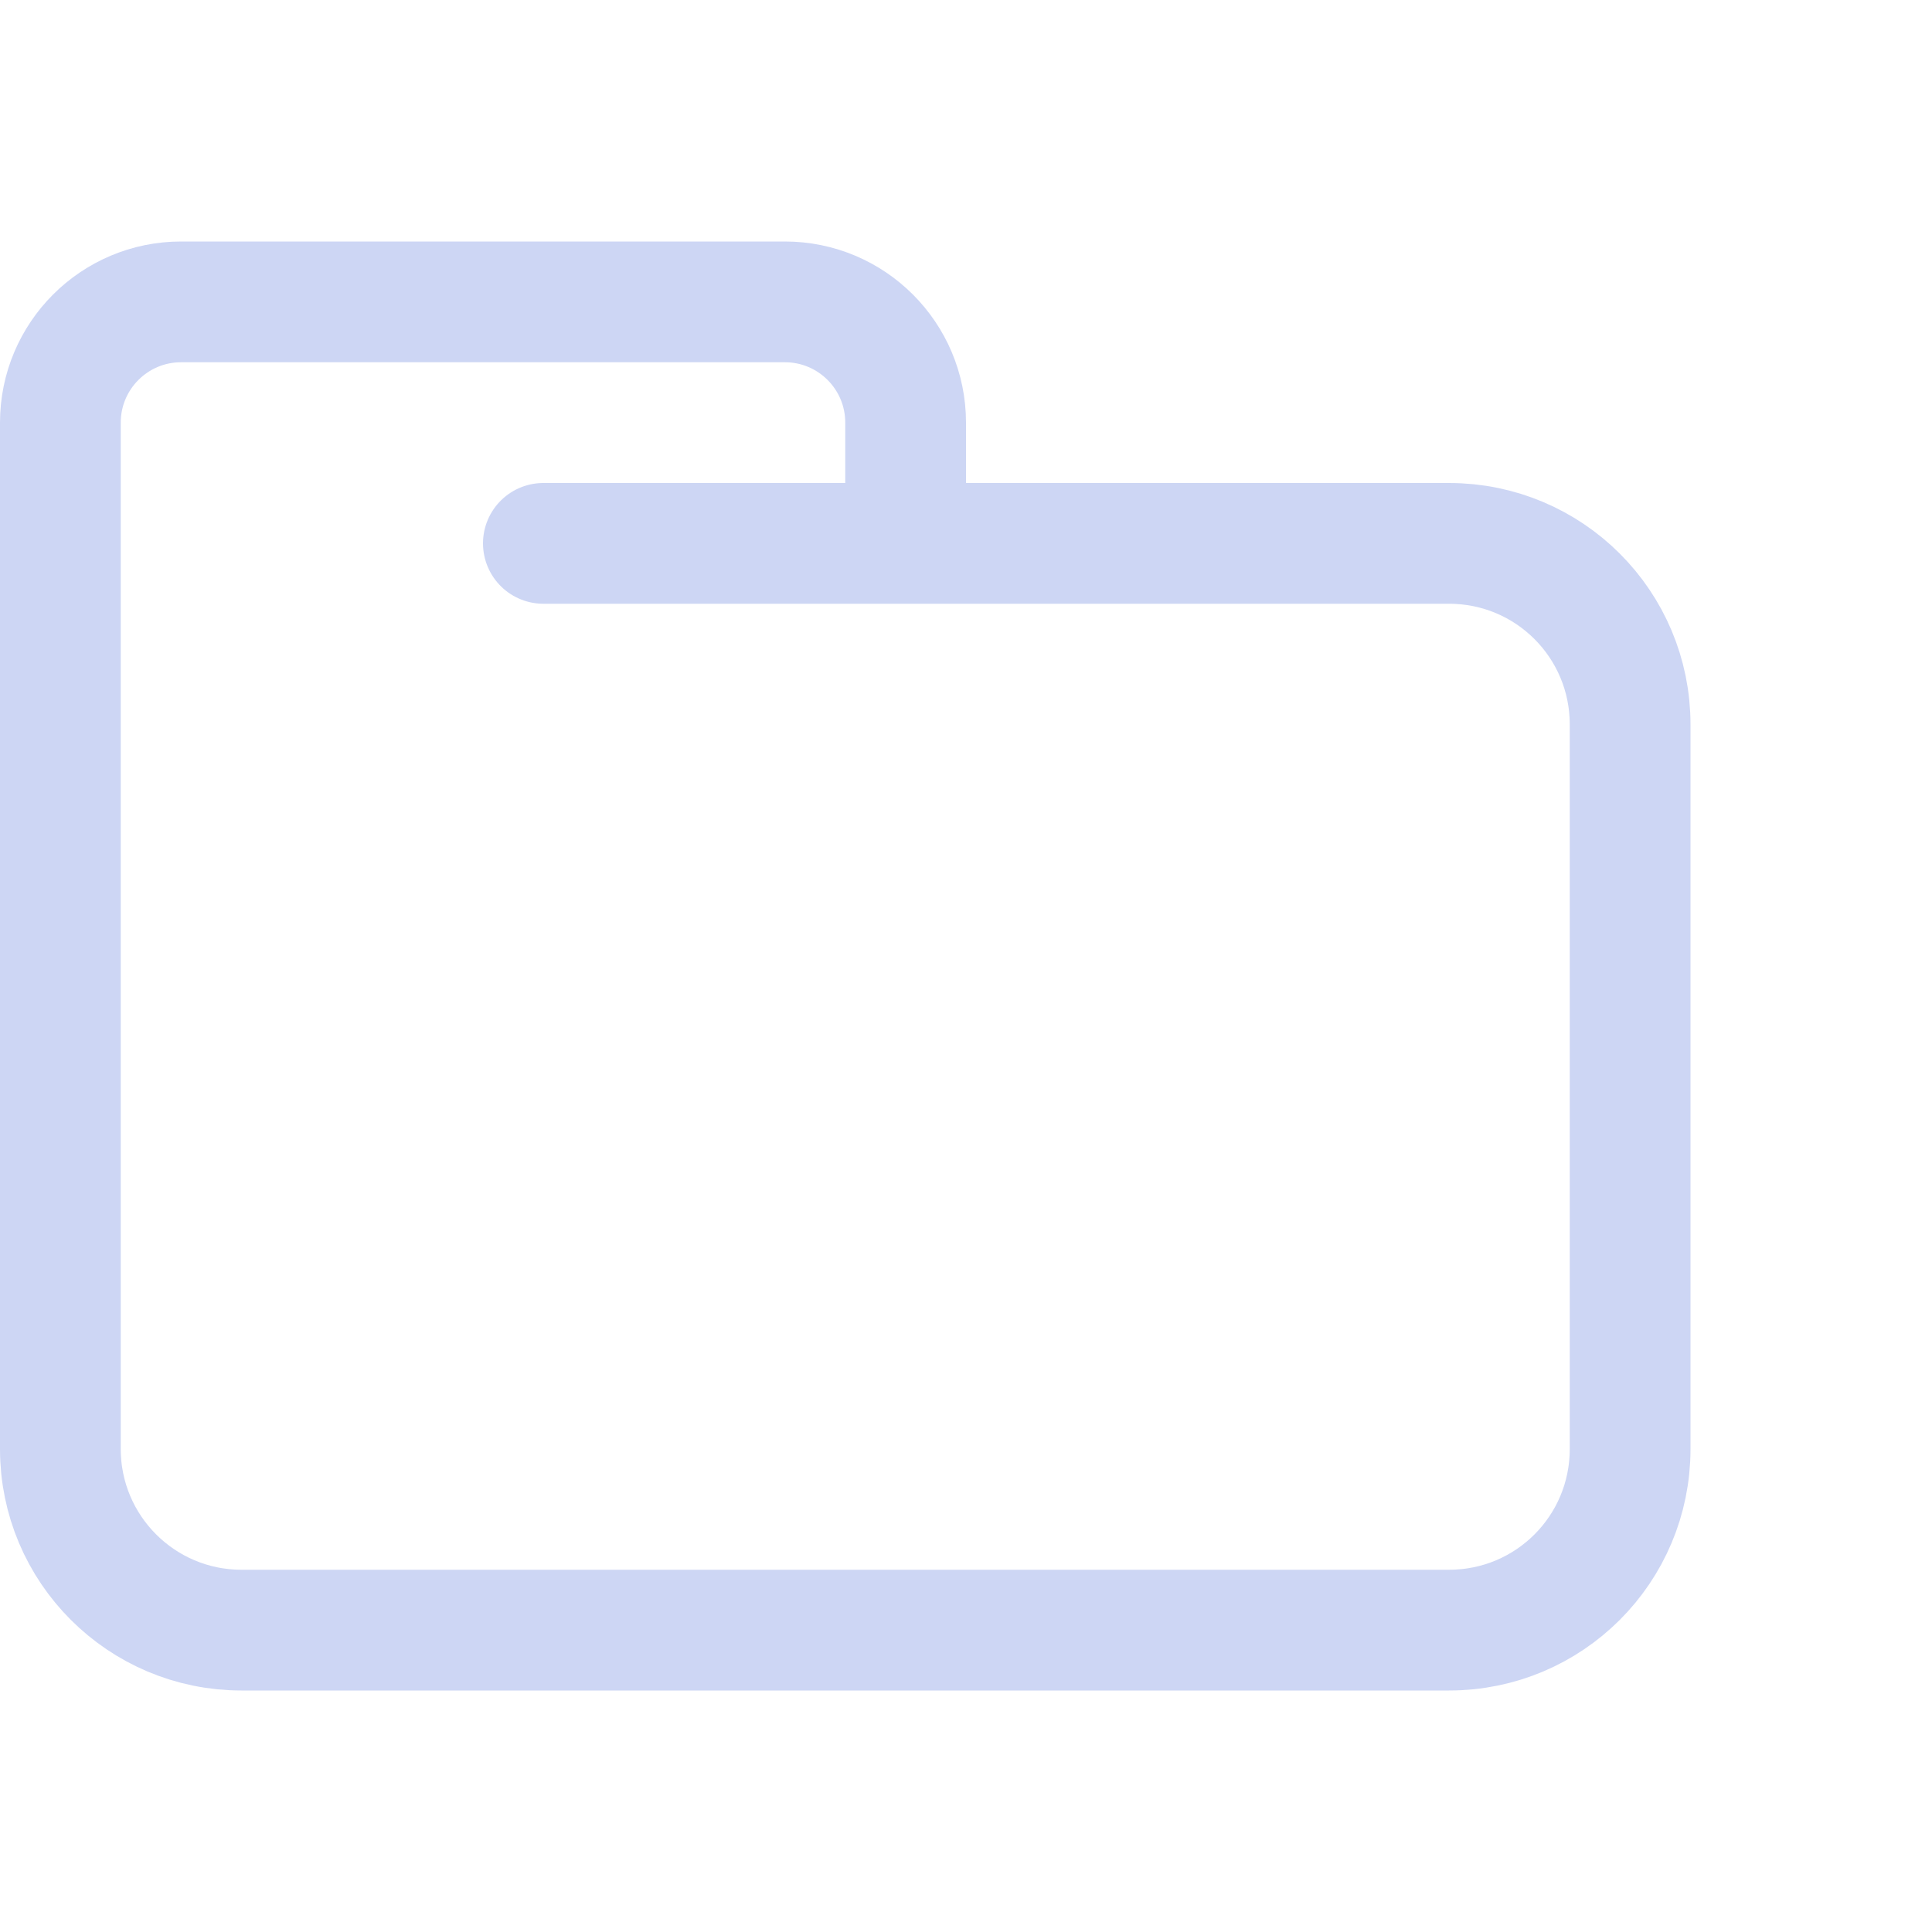
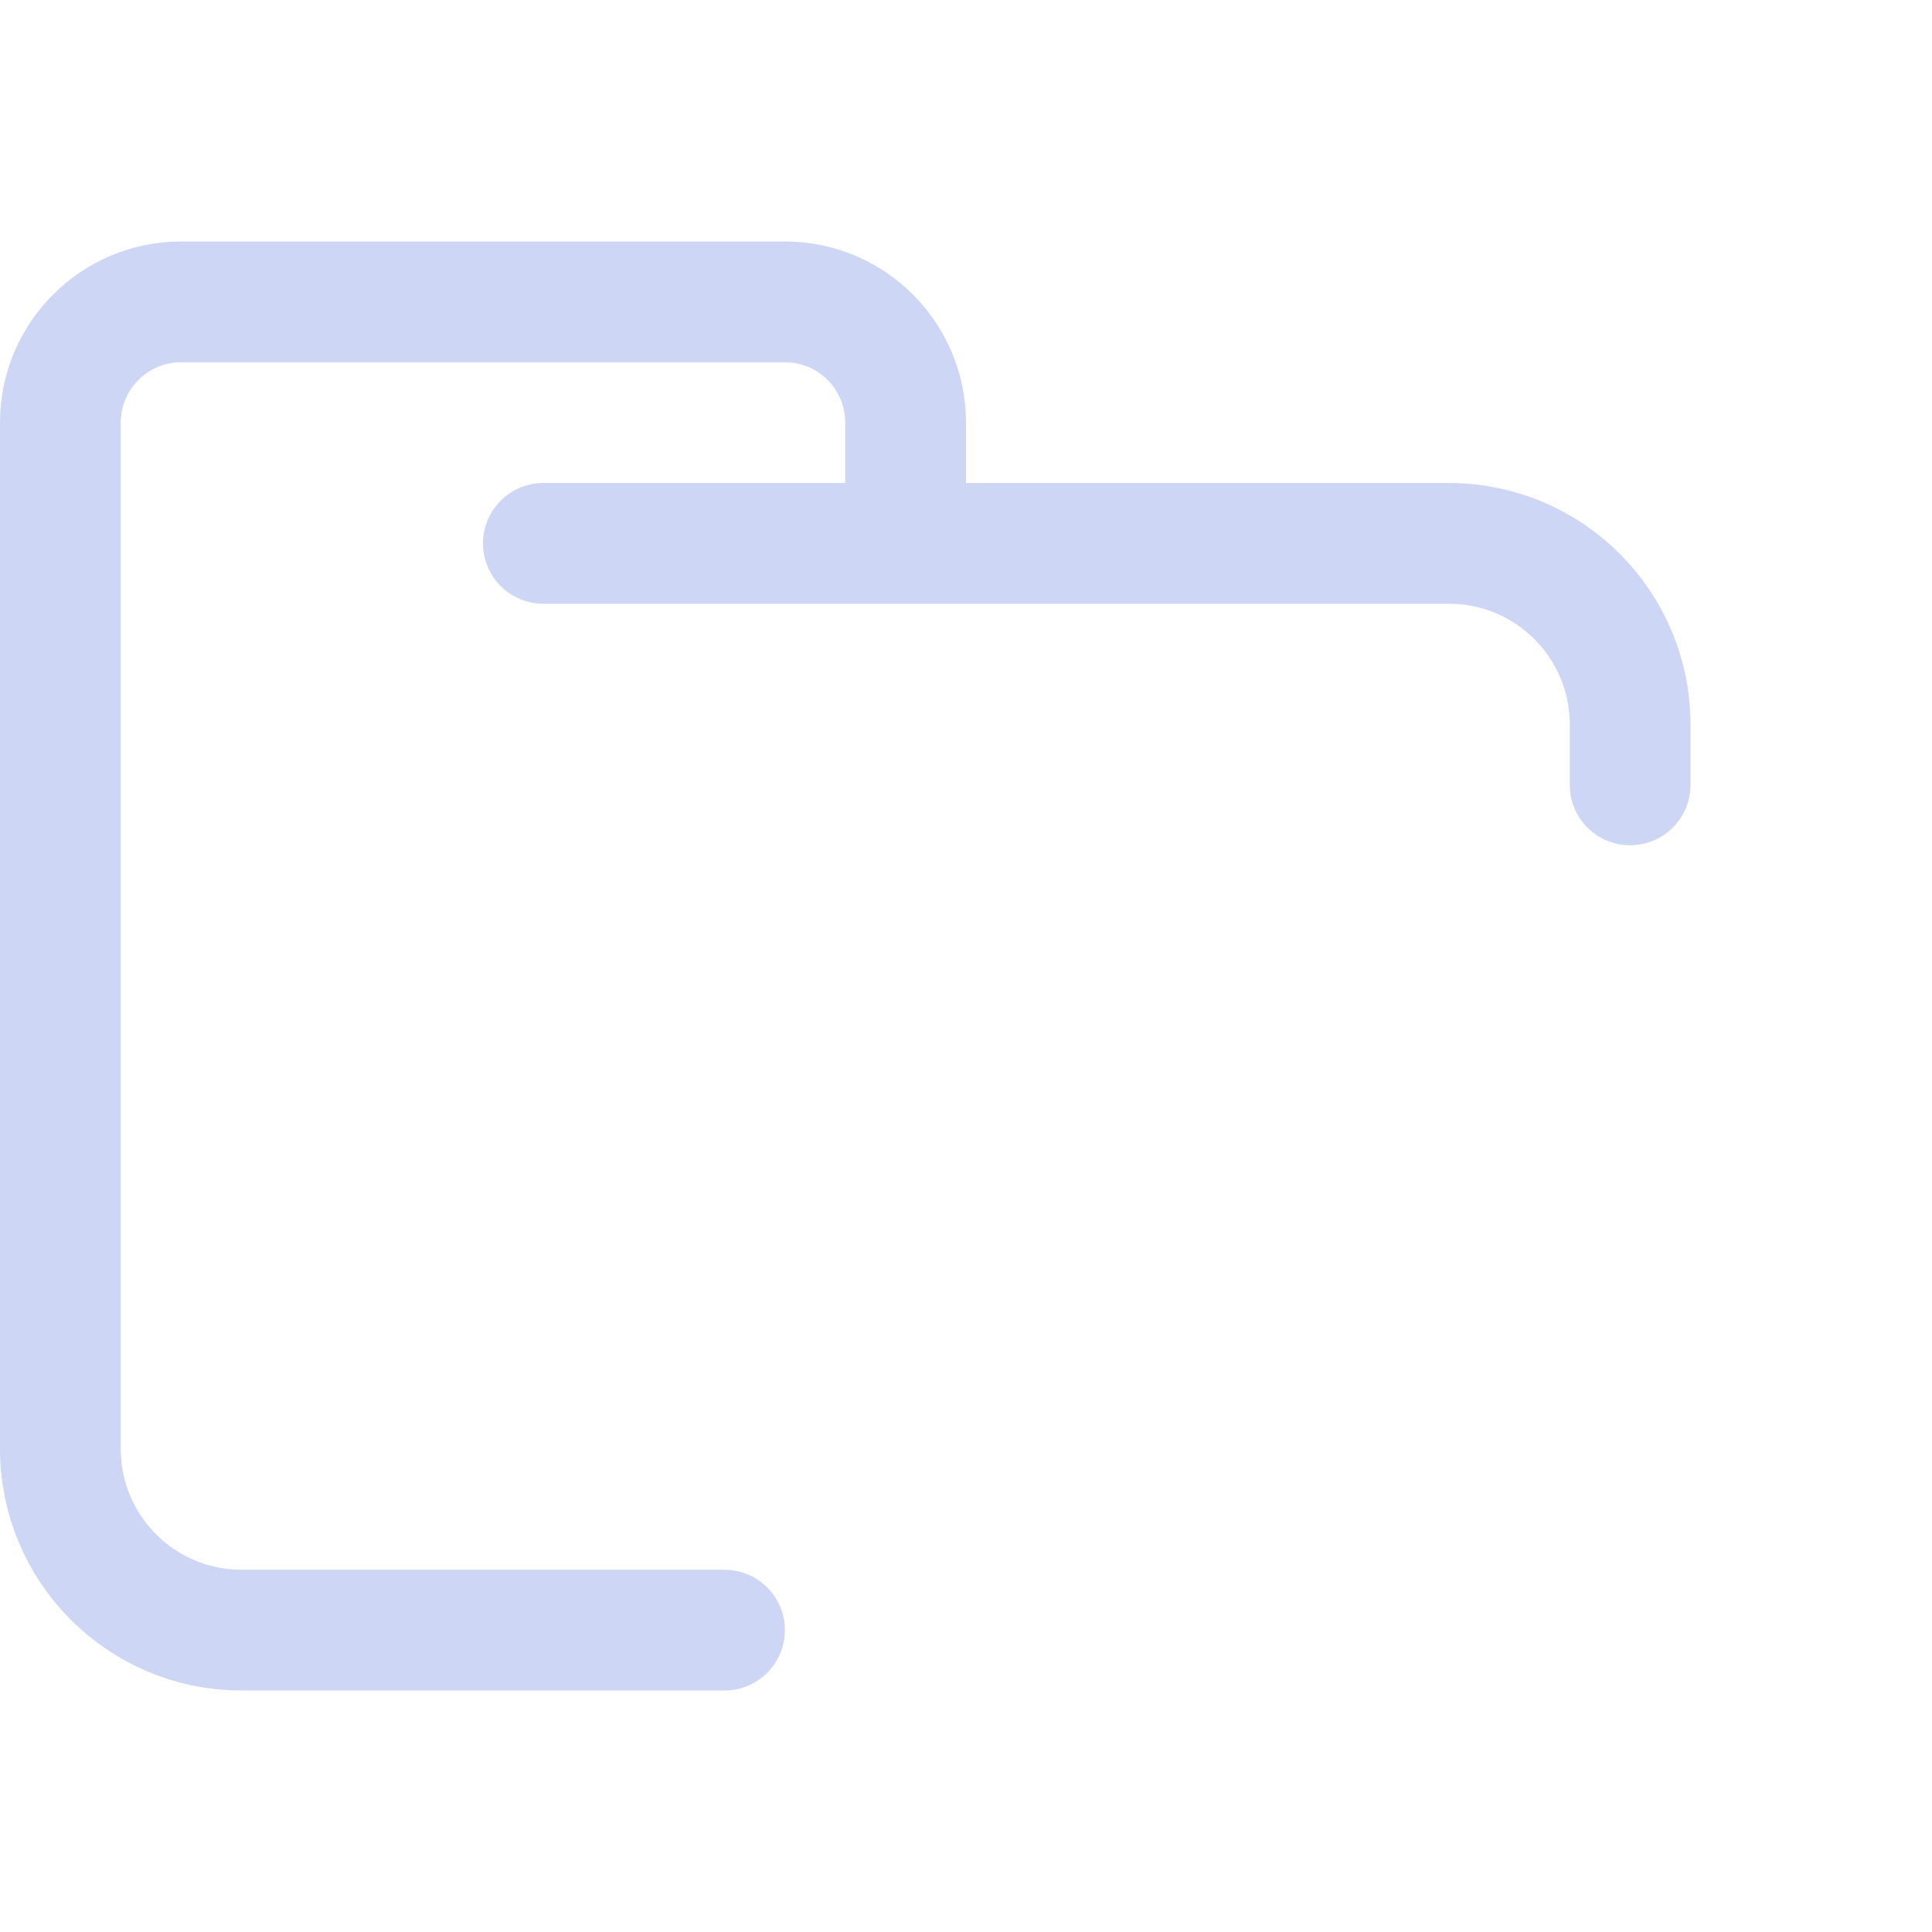
<svg xmlns="http://www.w3.org/2000/svg" width="16" height="16" viewBox="0 0 16 16">
-   <path fill="none" stroke="#cdd6f4" stroke-linecap="round" stroke-linejoin="round" d="M4.5 4.5H12c.83 0 1.5.67 1.5 1.5v6c0 .83-.67 1.5-1.5 1.5H2A1.5 1.5 0 01.5 12V3.5a1 1 0 011-1h5a1 1 0 011 1v1" />
+   <g fill="none" stroke="#cdd6f4" stroke-linecap="round" stroke-linejoin="round">
+     <path d="M 4.5,4.5 H 12 c 0.828,0 1.5,0.672 1.5,1.5 V 6.5 M 6,13.5 H 2 C 1.172,13.5 0.5,12.828 0.5,12 V 3.5 c 0,-0.552 0.448,-1 1,-1 h 5 c 0.552,0 1,0.448 1,1 v 1" />
+   </g>
</svg>
